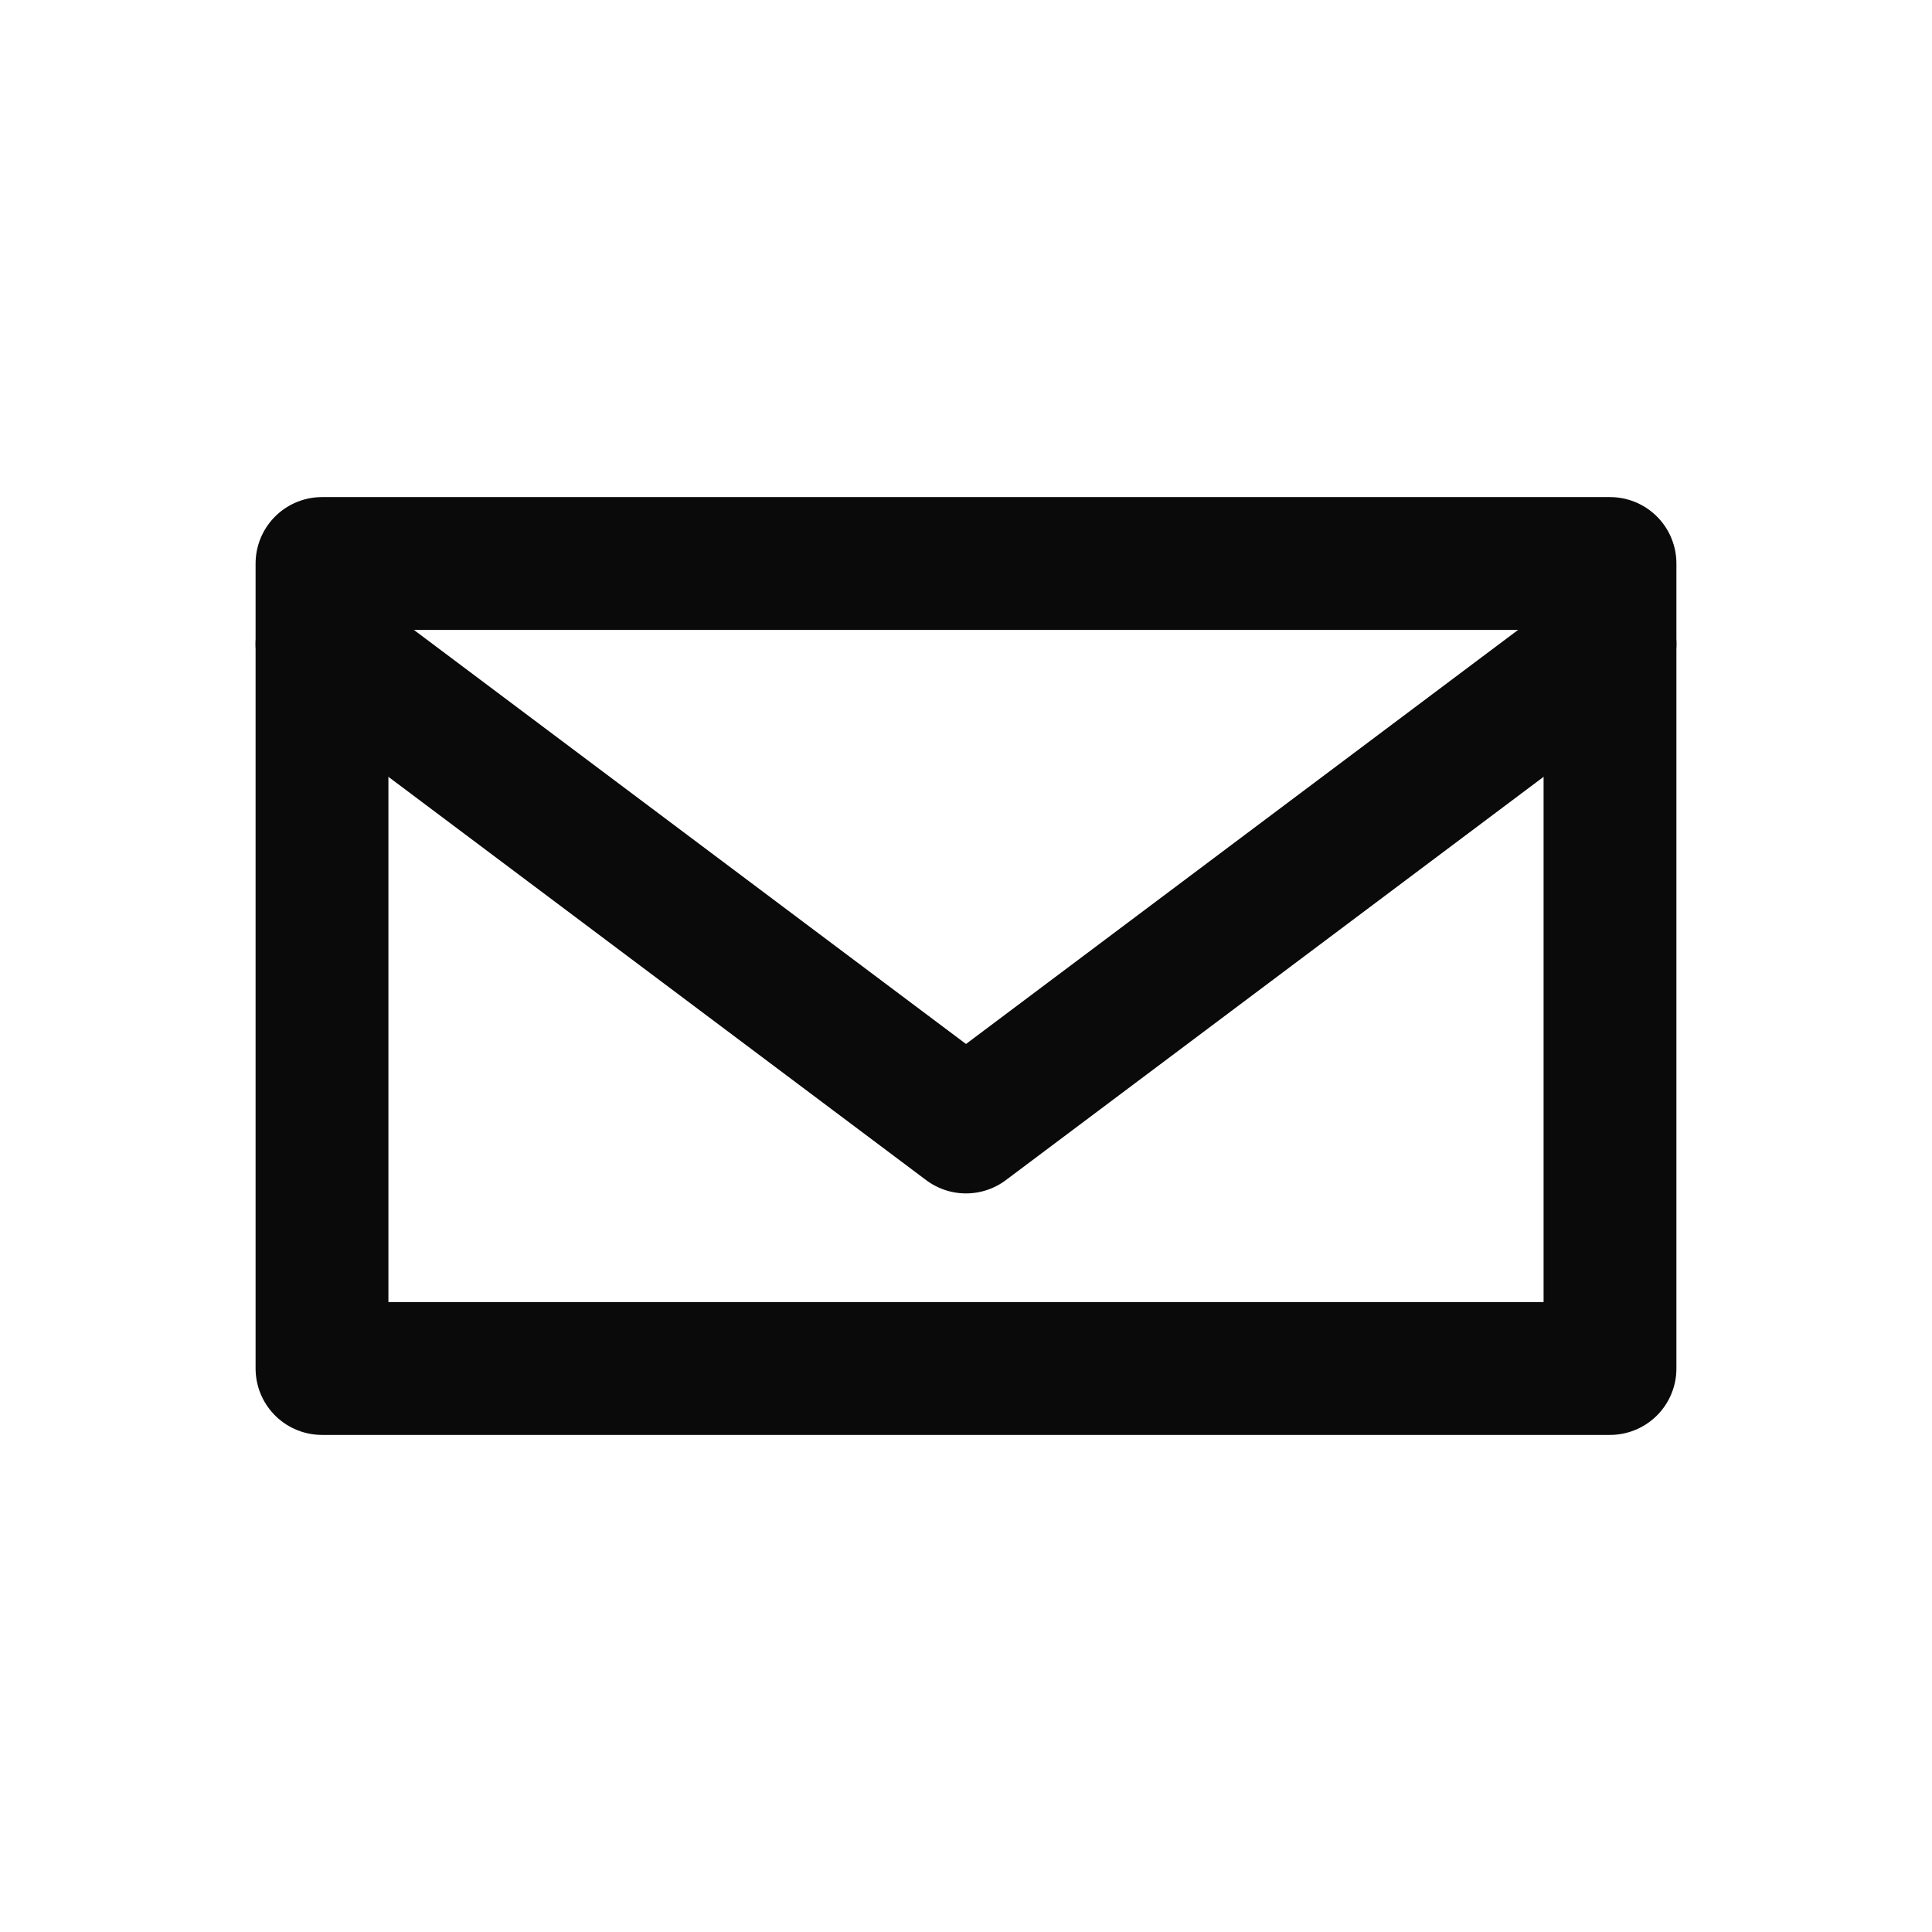
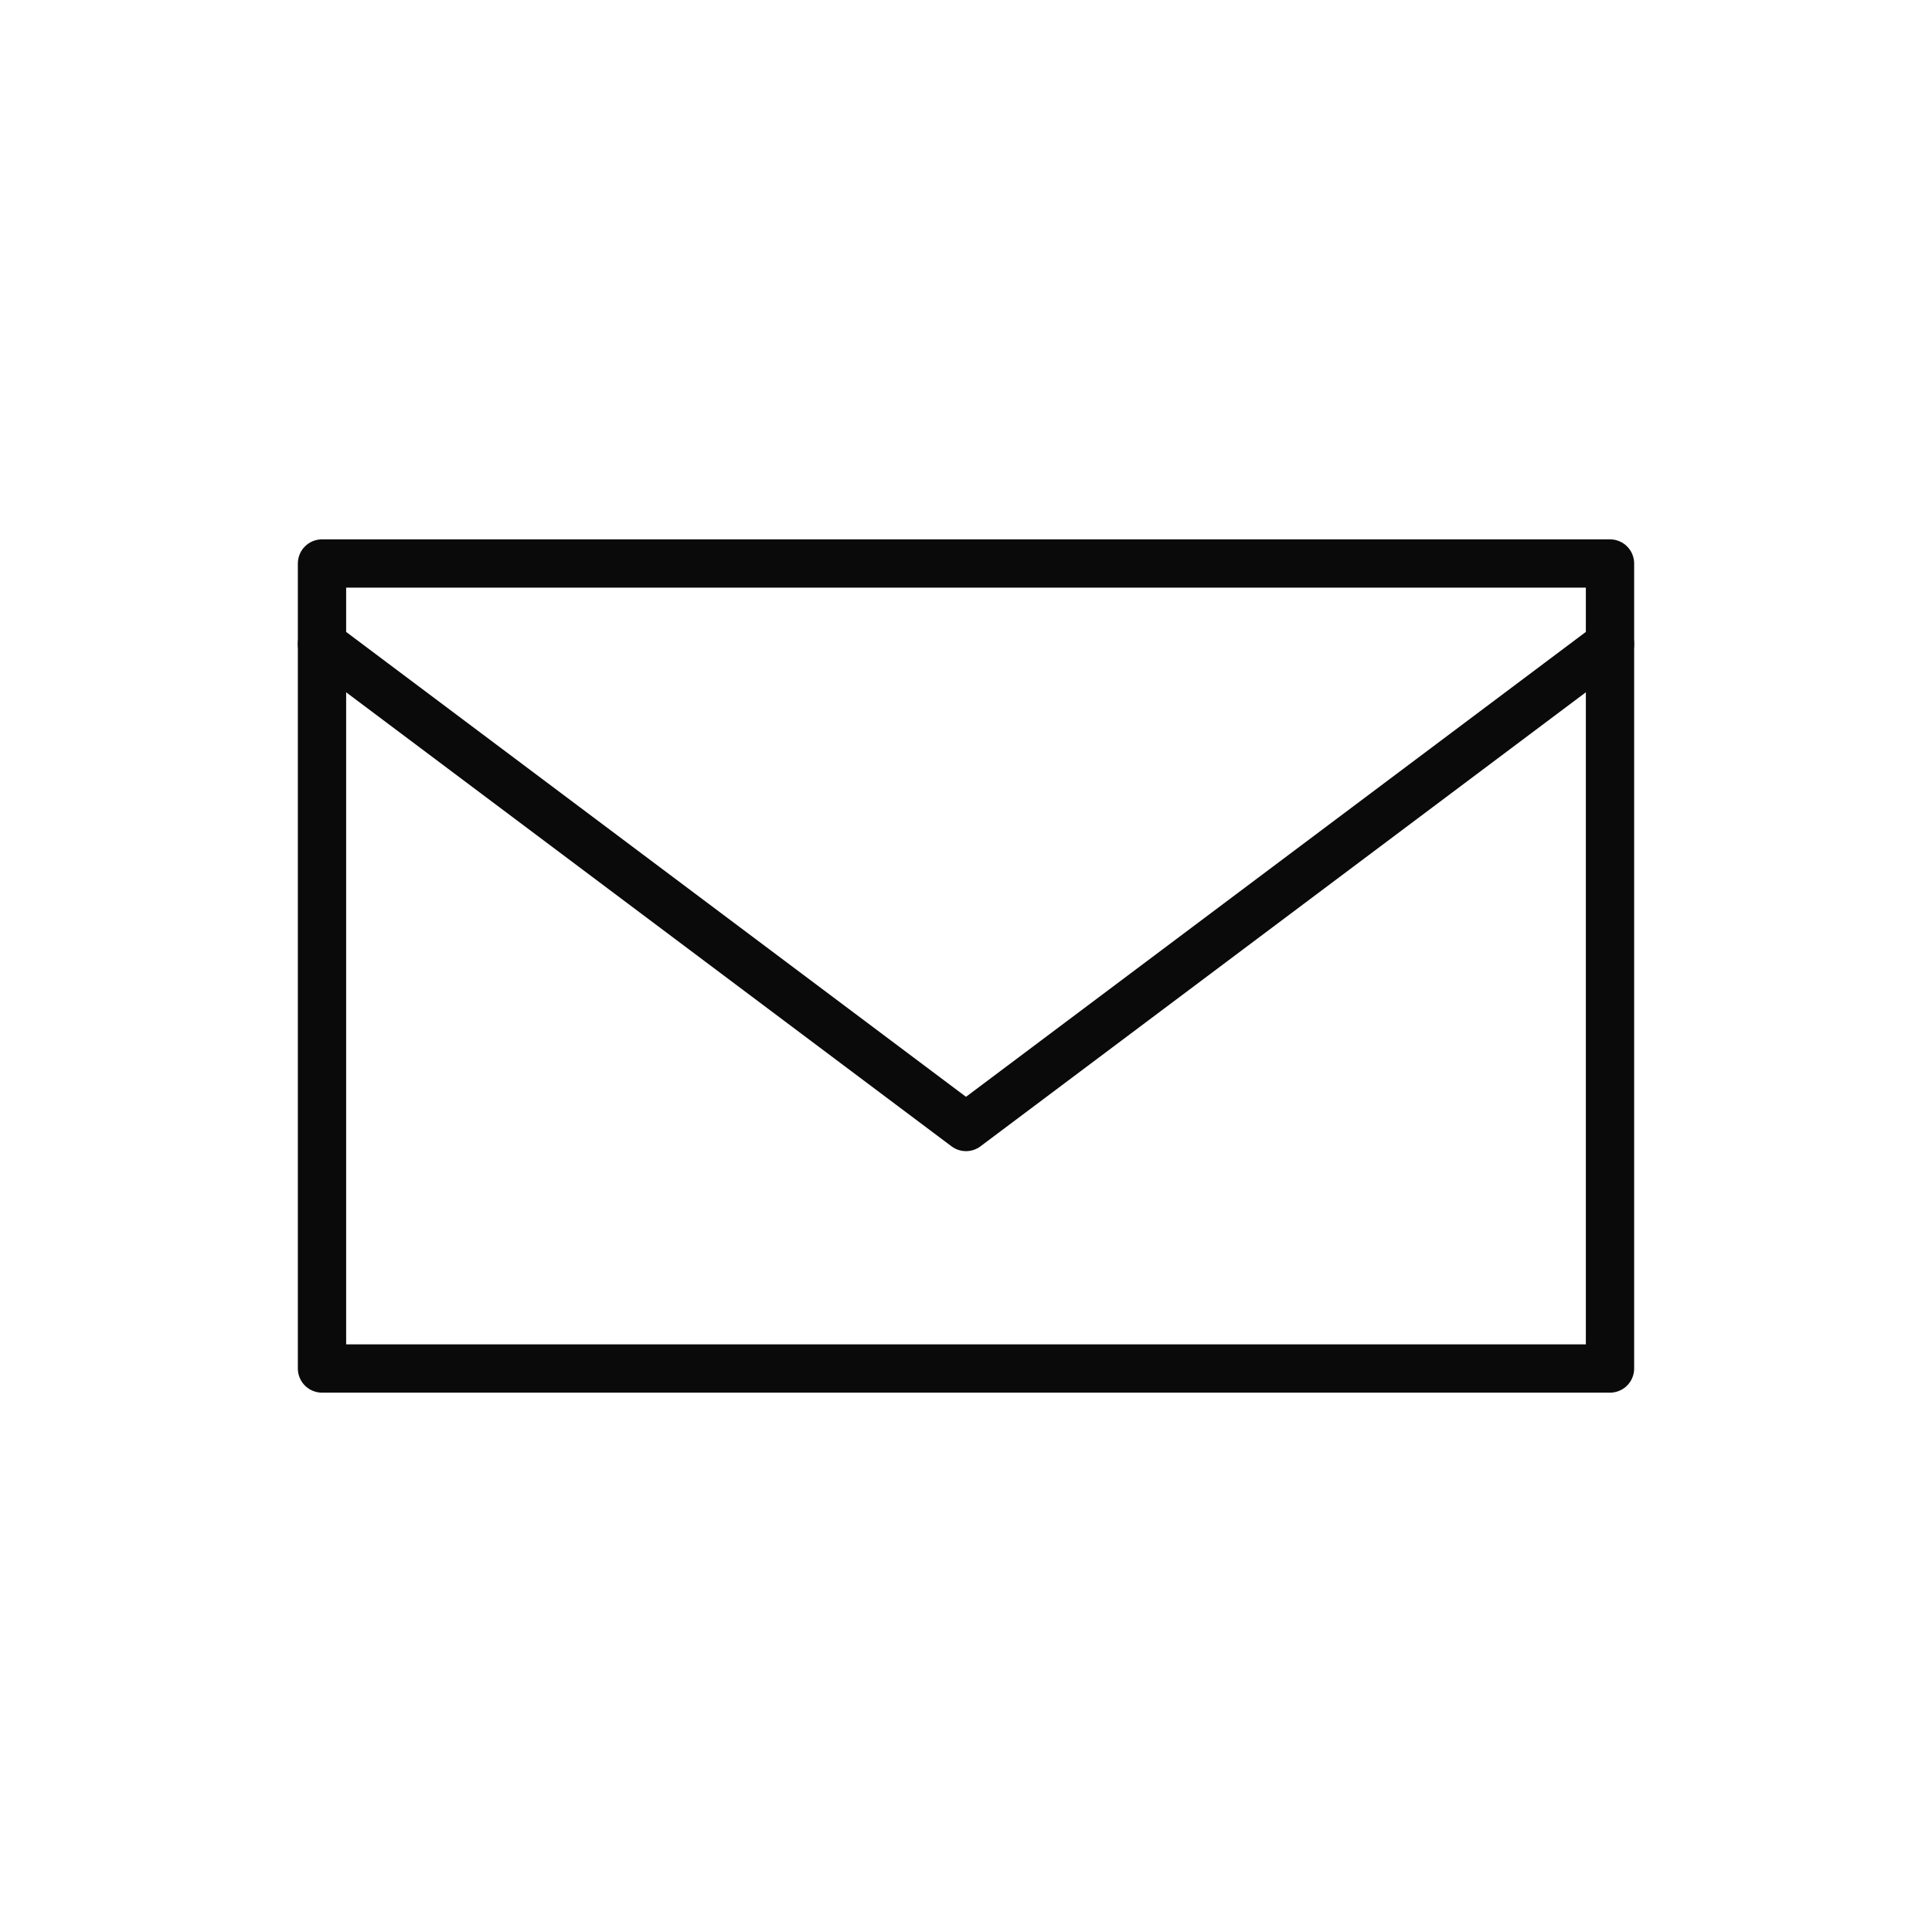
- <svg xmlns="http://www.w3.org/2000/svg" viewBox="0 0 24 24" fill="none" stroke="#0A0A0A" stroke-width="1.65" stroke-linecap="round" stroke-linejoin="round">
+ <svg xmlns="http://www.w3.org/2000/svg" viewBox="0 0 24 24" fill="none" stroke="#0A0A0A" stroke-width="0.6" stroke-linecap="round" stroke-linejoin="round">
  <path d="M4 7h16v10H4z" />
  <path d="m4 8 8 6 8-6" />
</svg>
